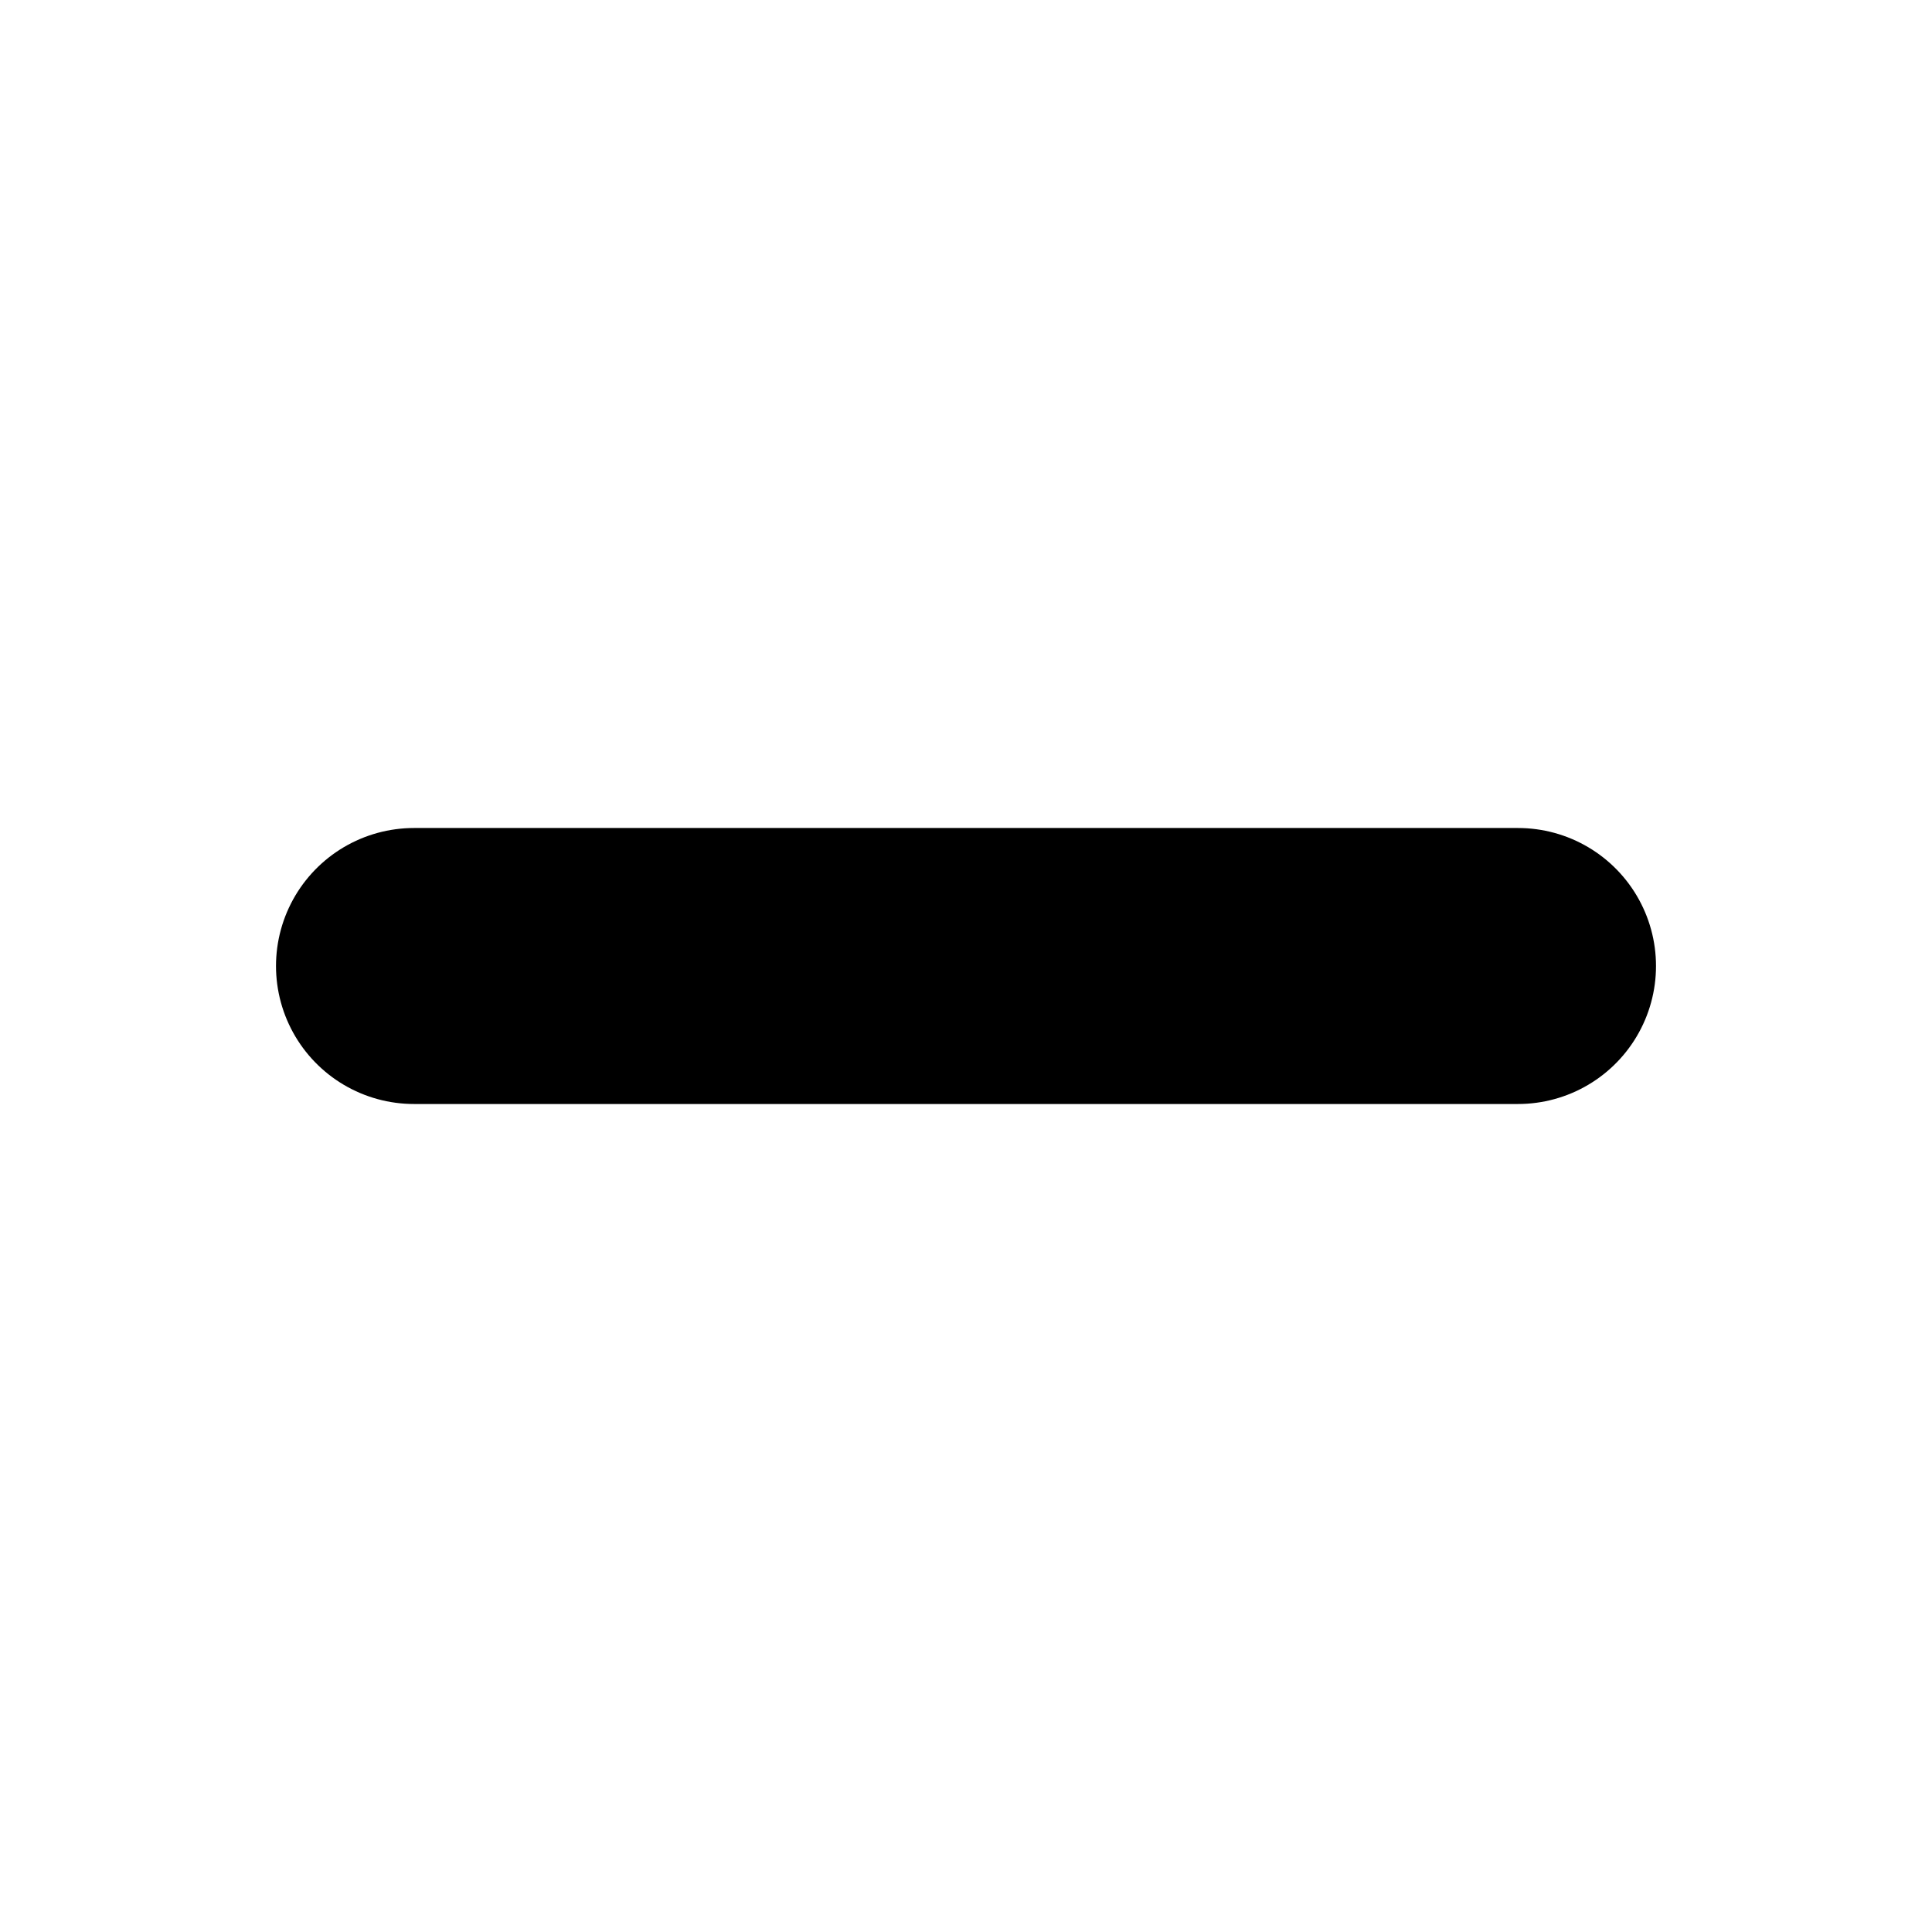
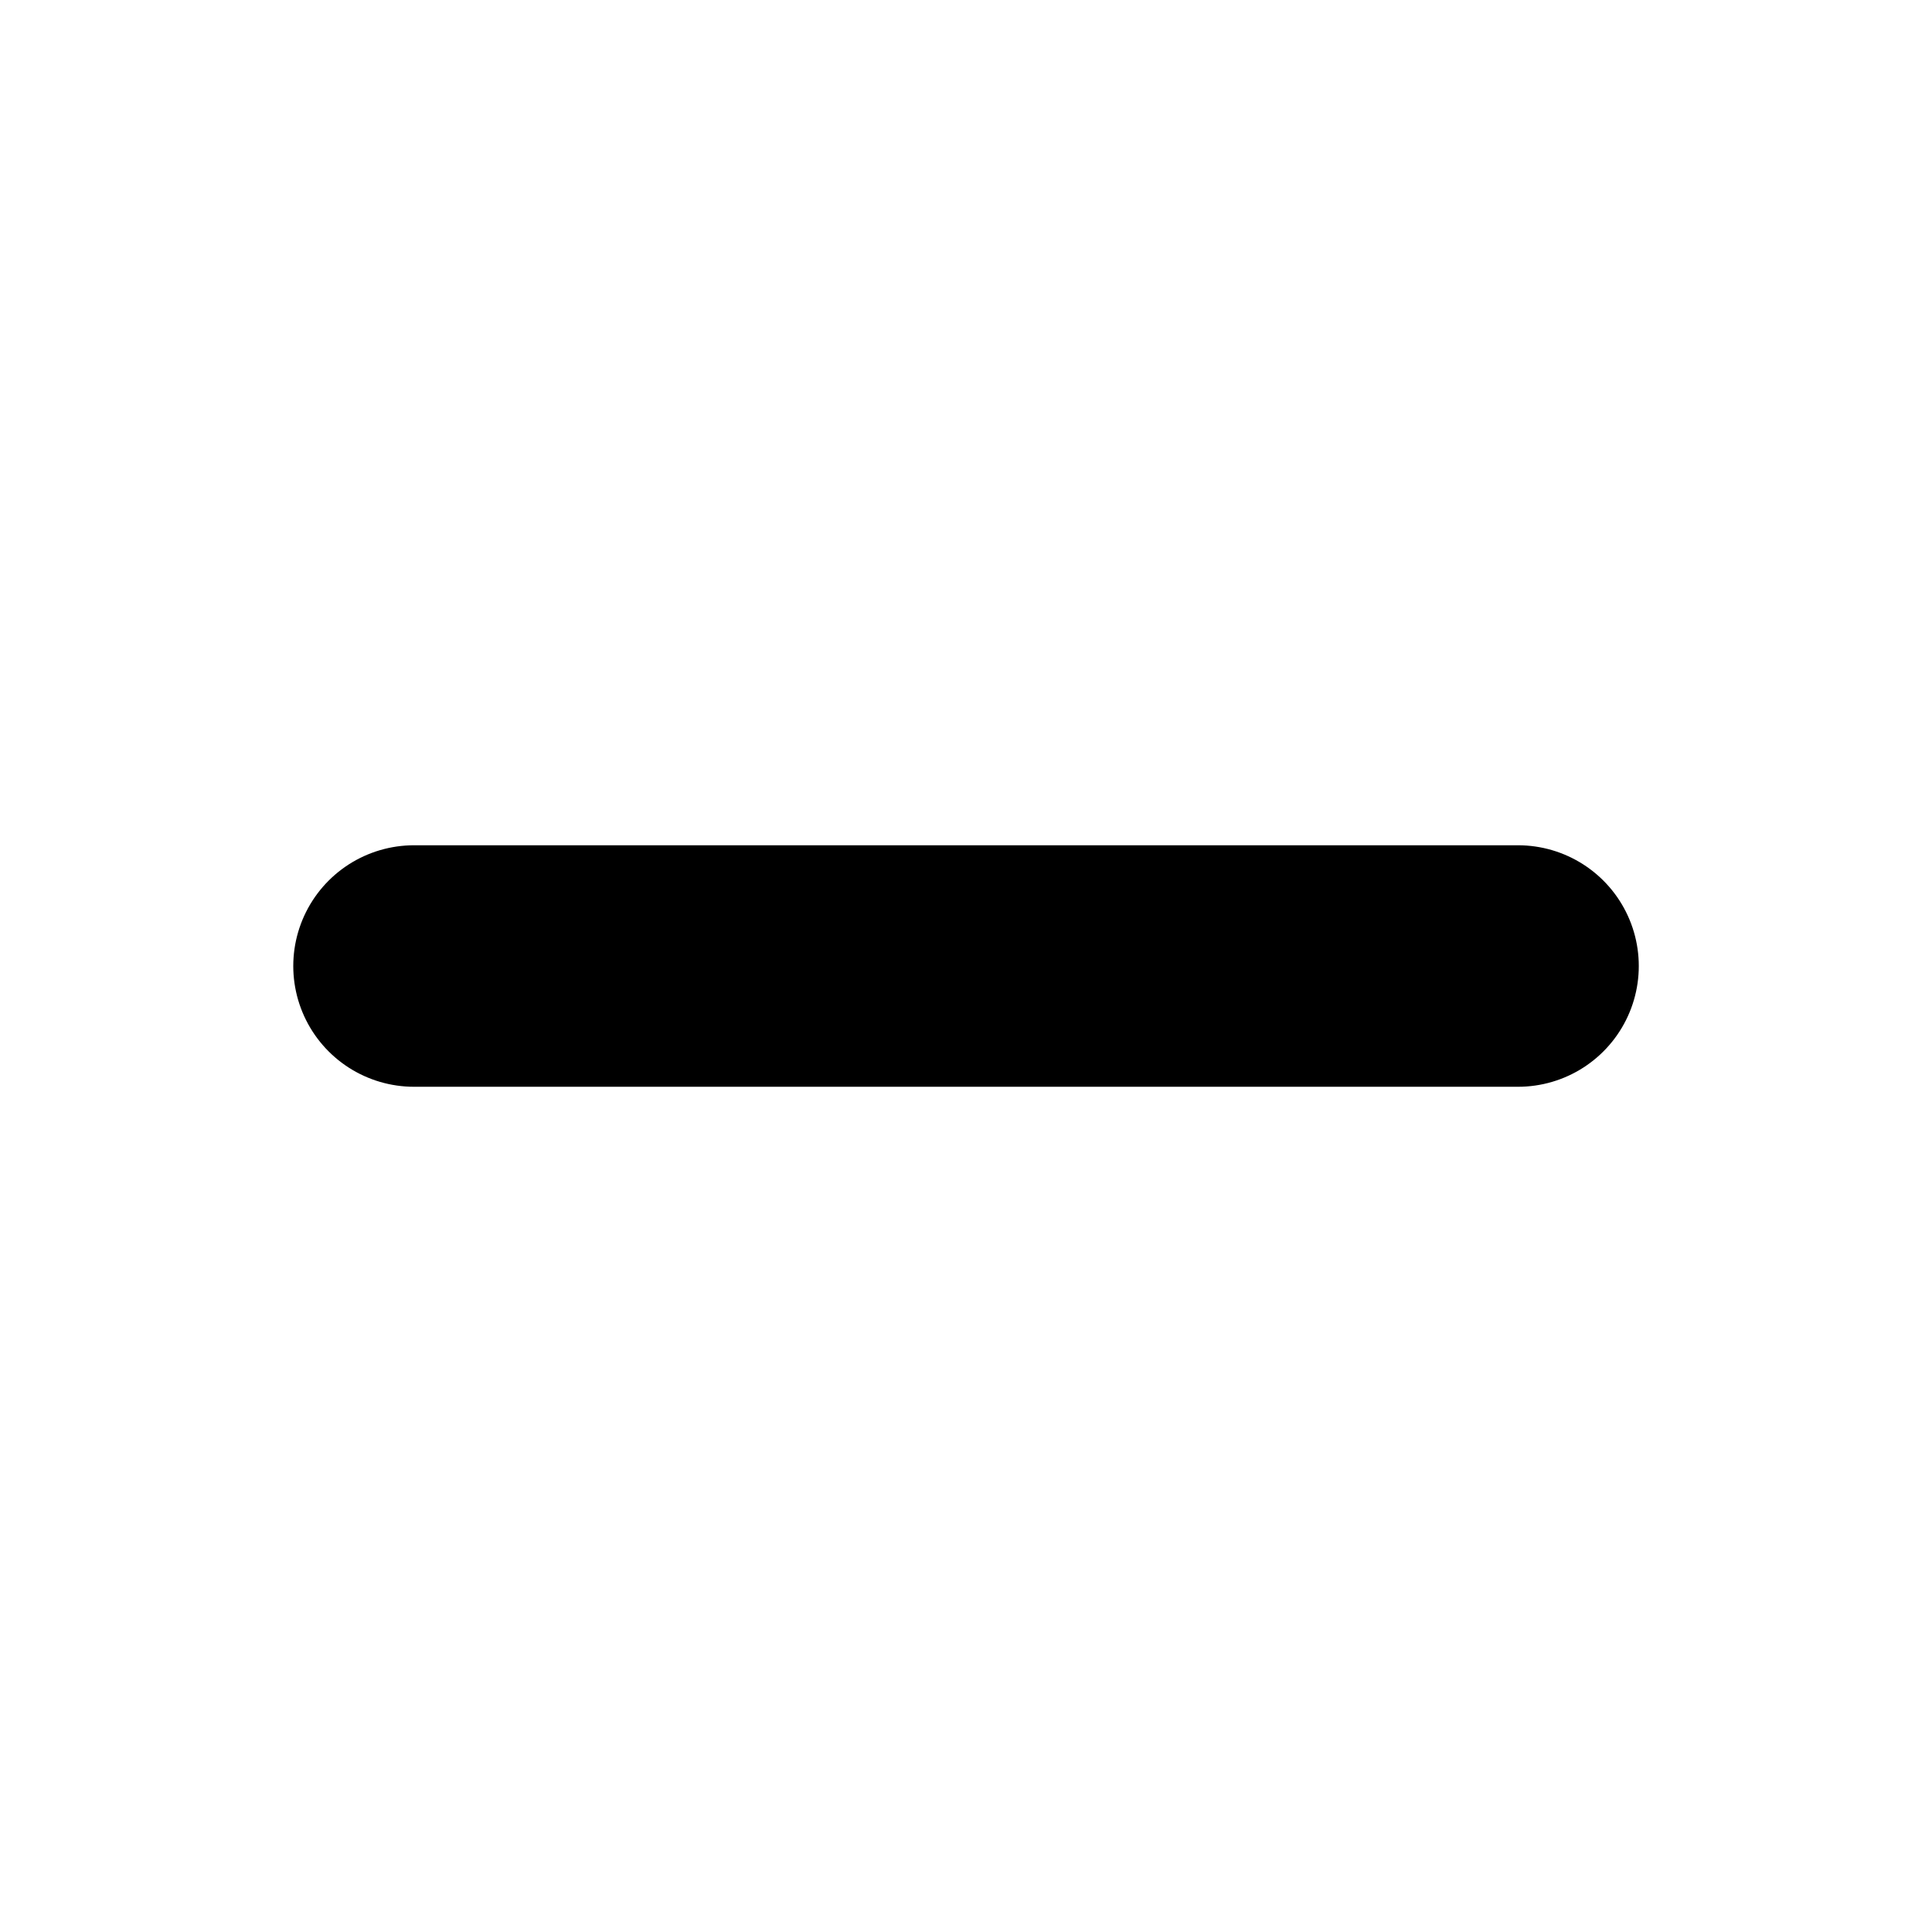
- <svg xmlns="http://www.w3.org/2000/svg" viewBox="0 0 14 14" version="1.1">
+ <svg xmlns="http://www.w3.org/2000/svg" viewBox="0 0 16 16" version="1.1">
  <g stroke="none" stroke-width="1" fill="none" fill-rule="evenodd" stroke-linecap="round">
    <g stroke="currentColor" stroke-width="2">
-       <g transform="translate(2, 6)">
-         <path d="M9,1 L1,1" />
+       <g transform="translate(2.285714, 6.857143)">
+         <path d="M10.286,1.143 L1.143,1.143" />
      </g>
    </g>
  </g>
</svg>
